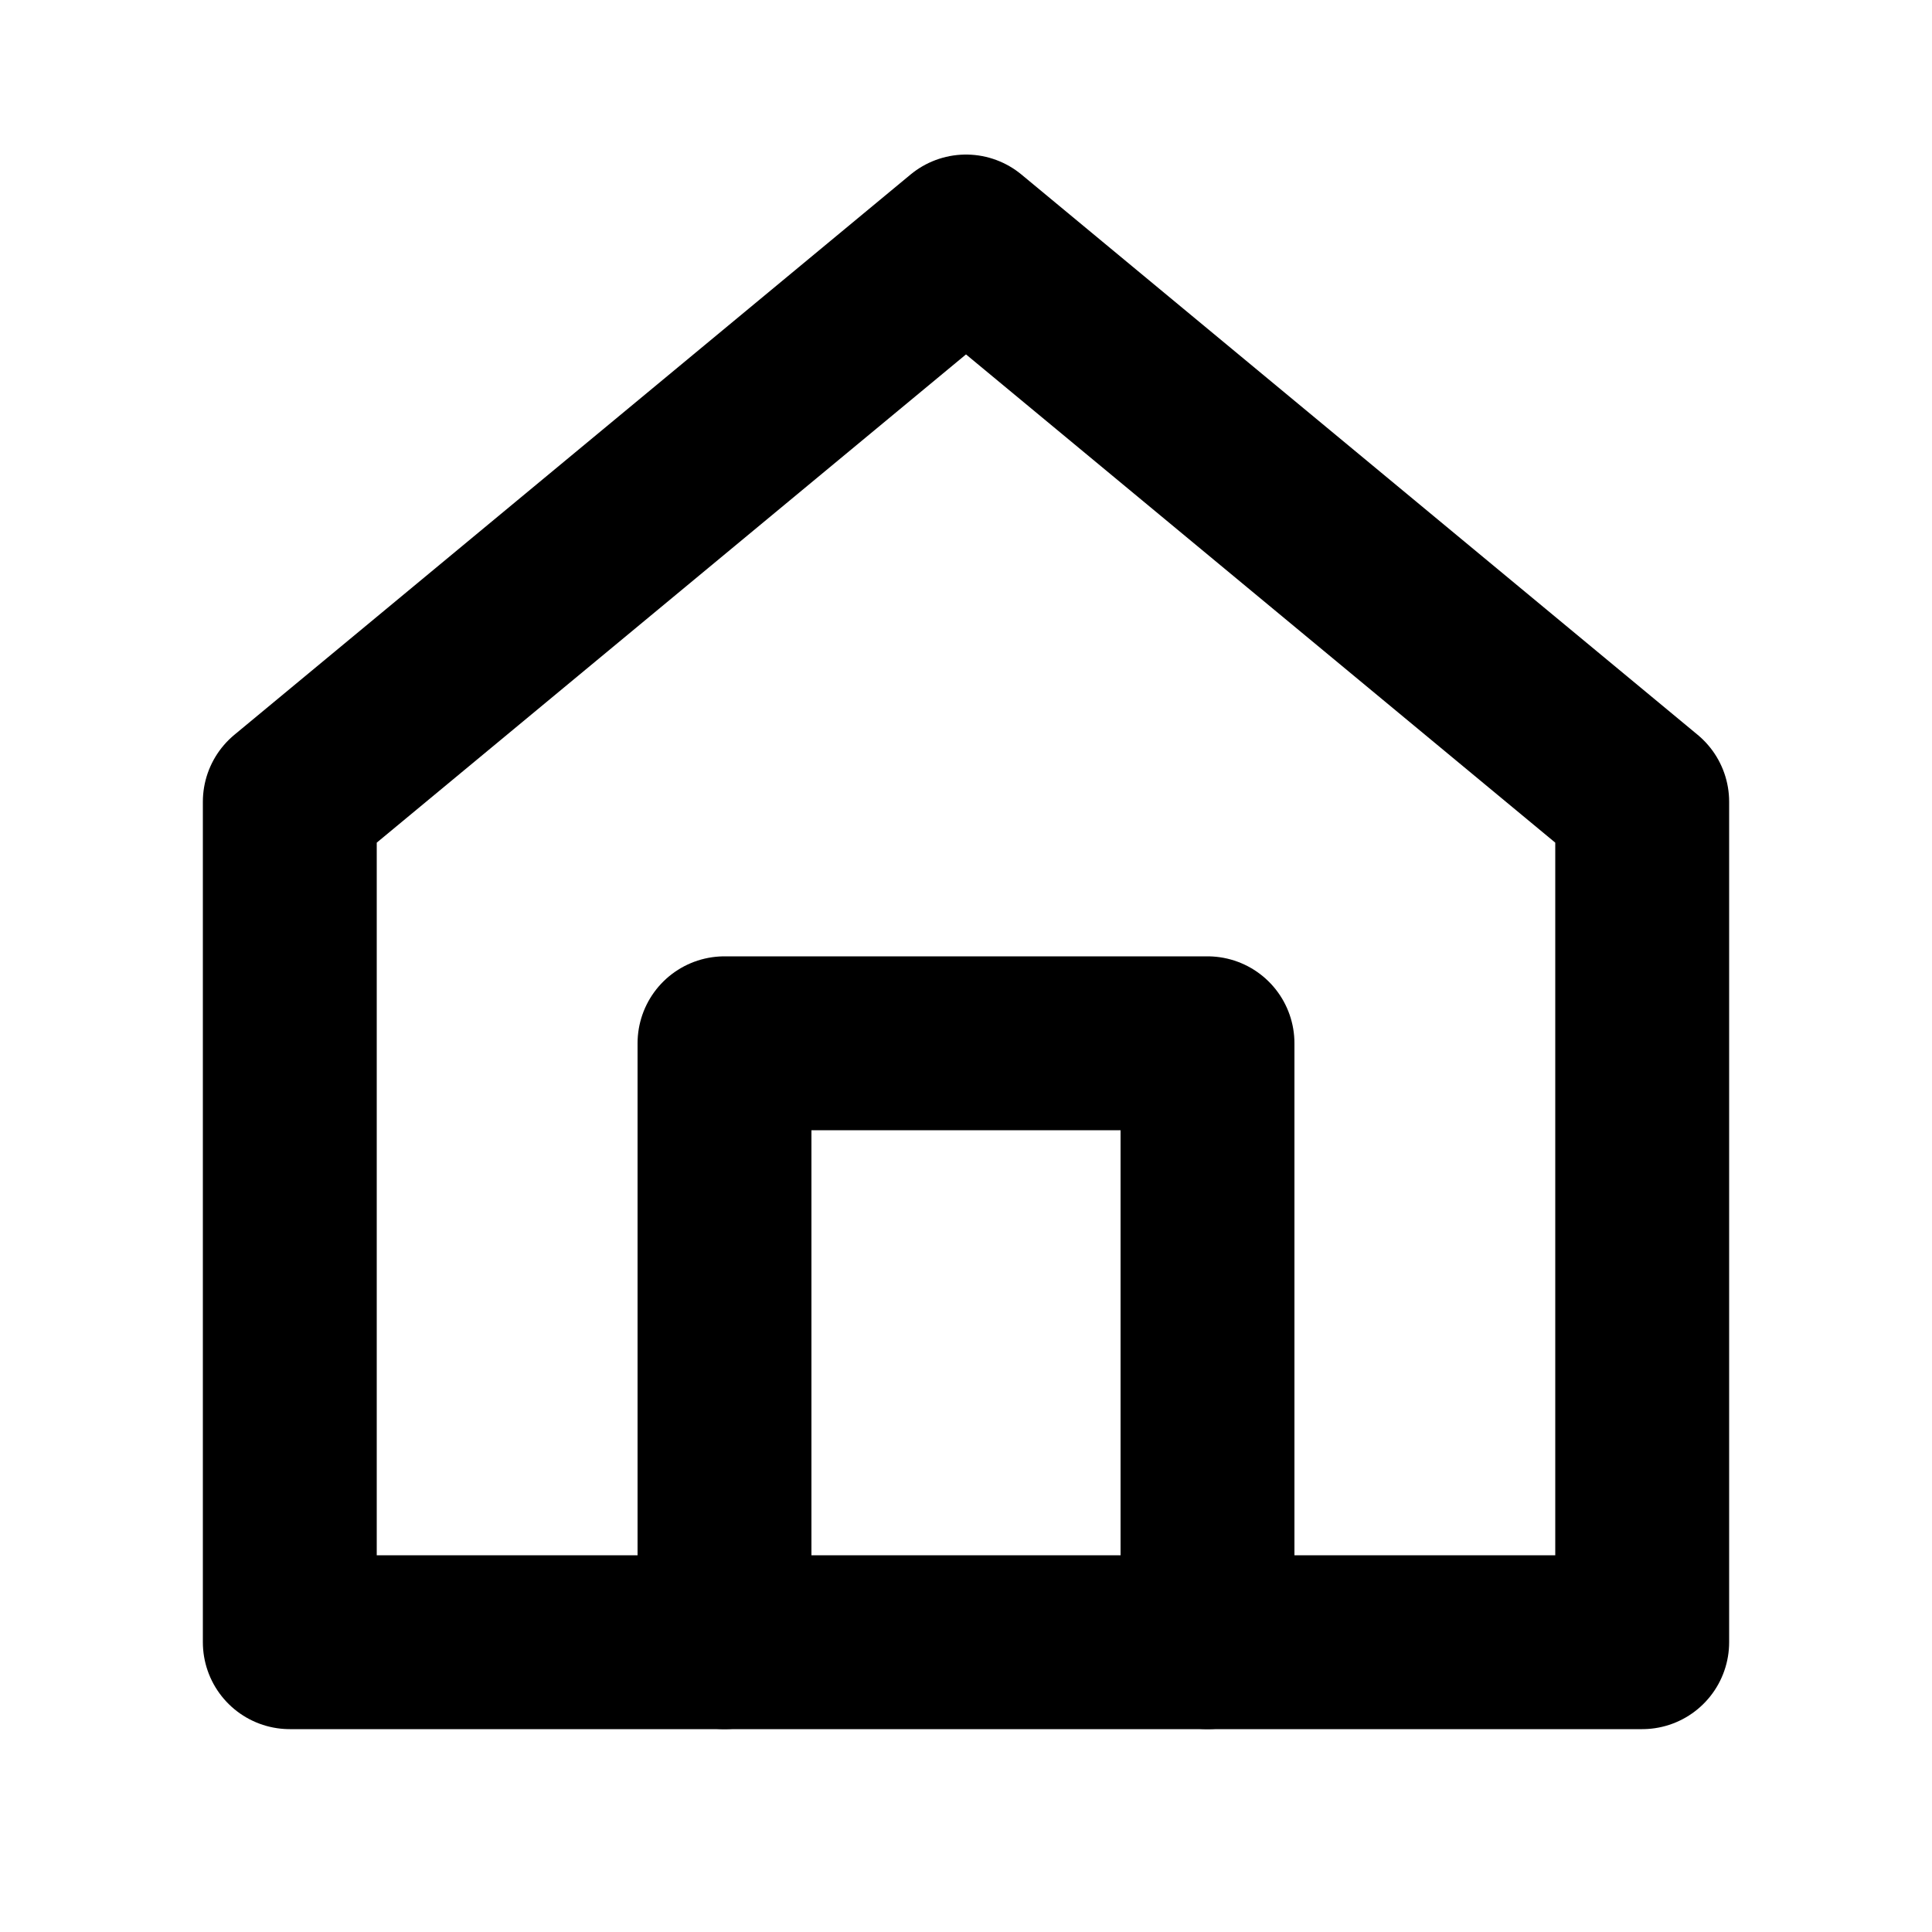
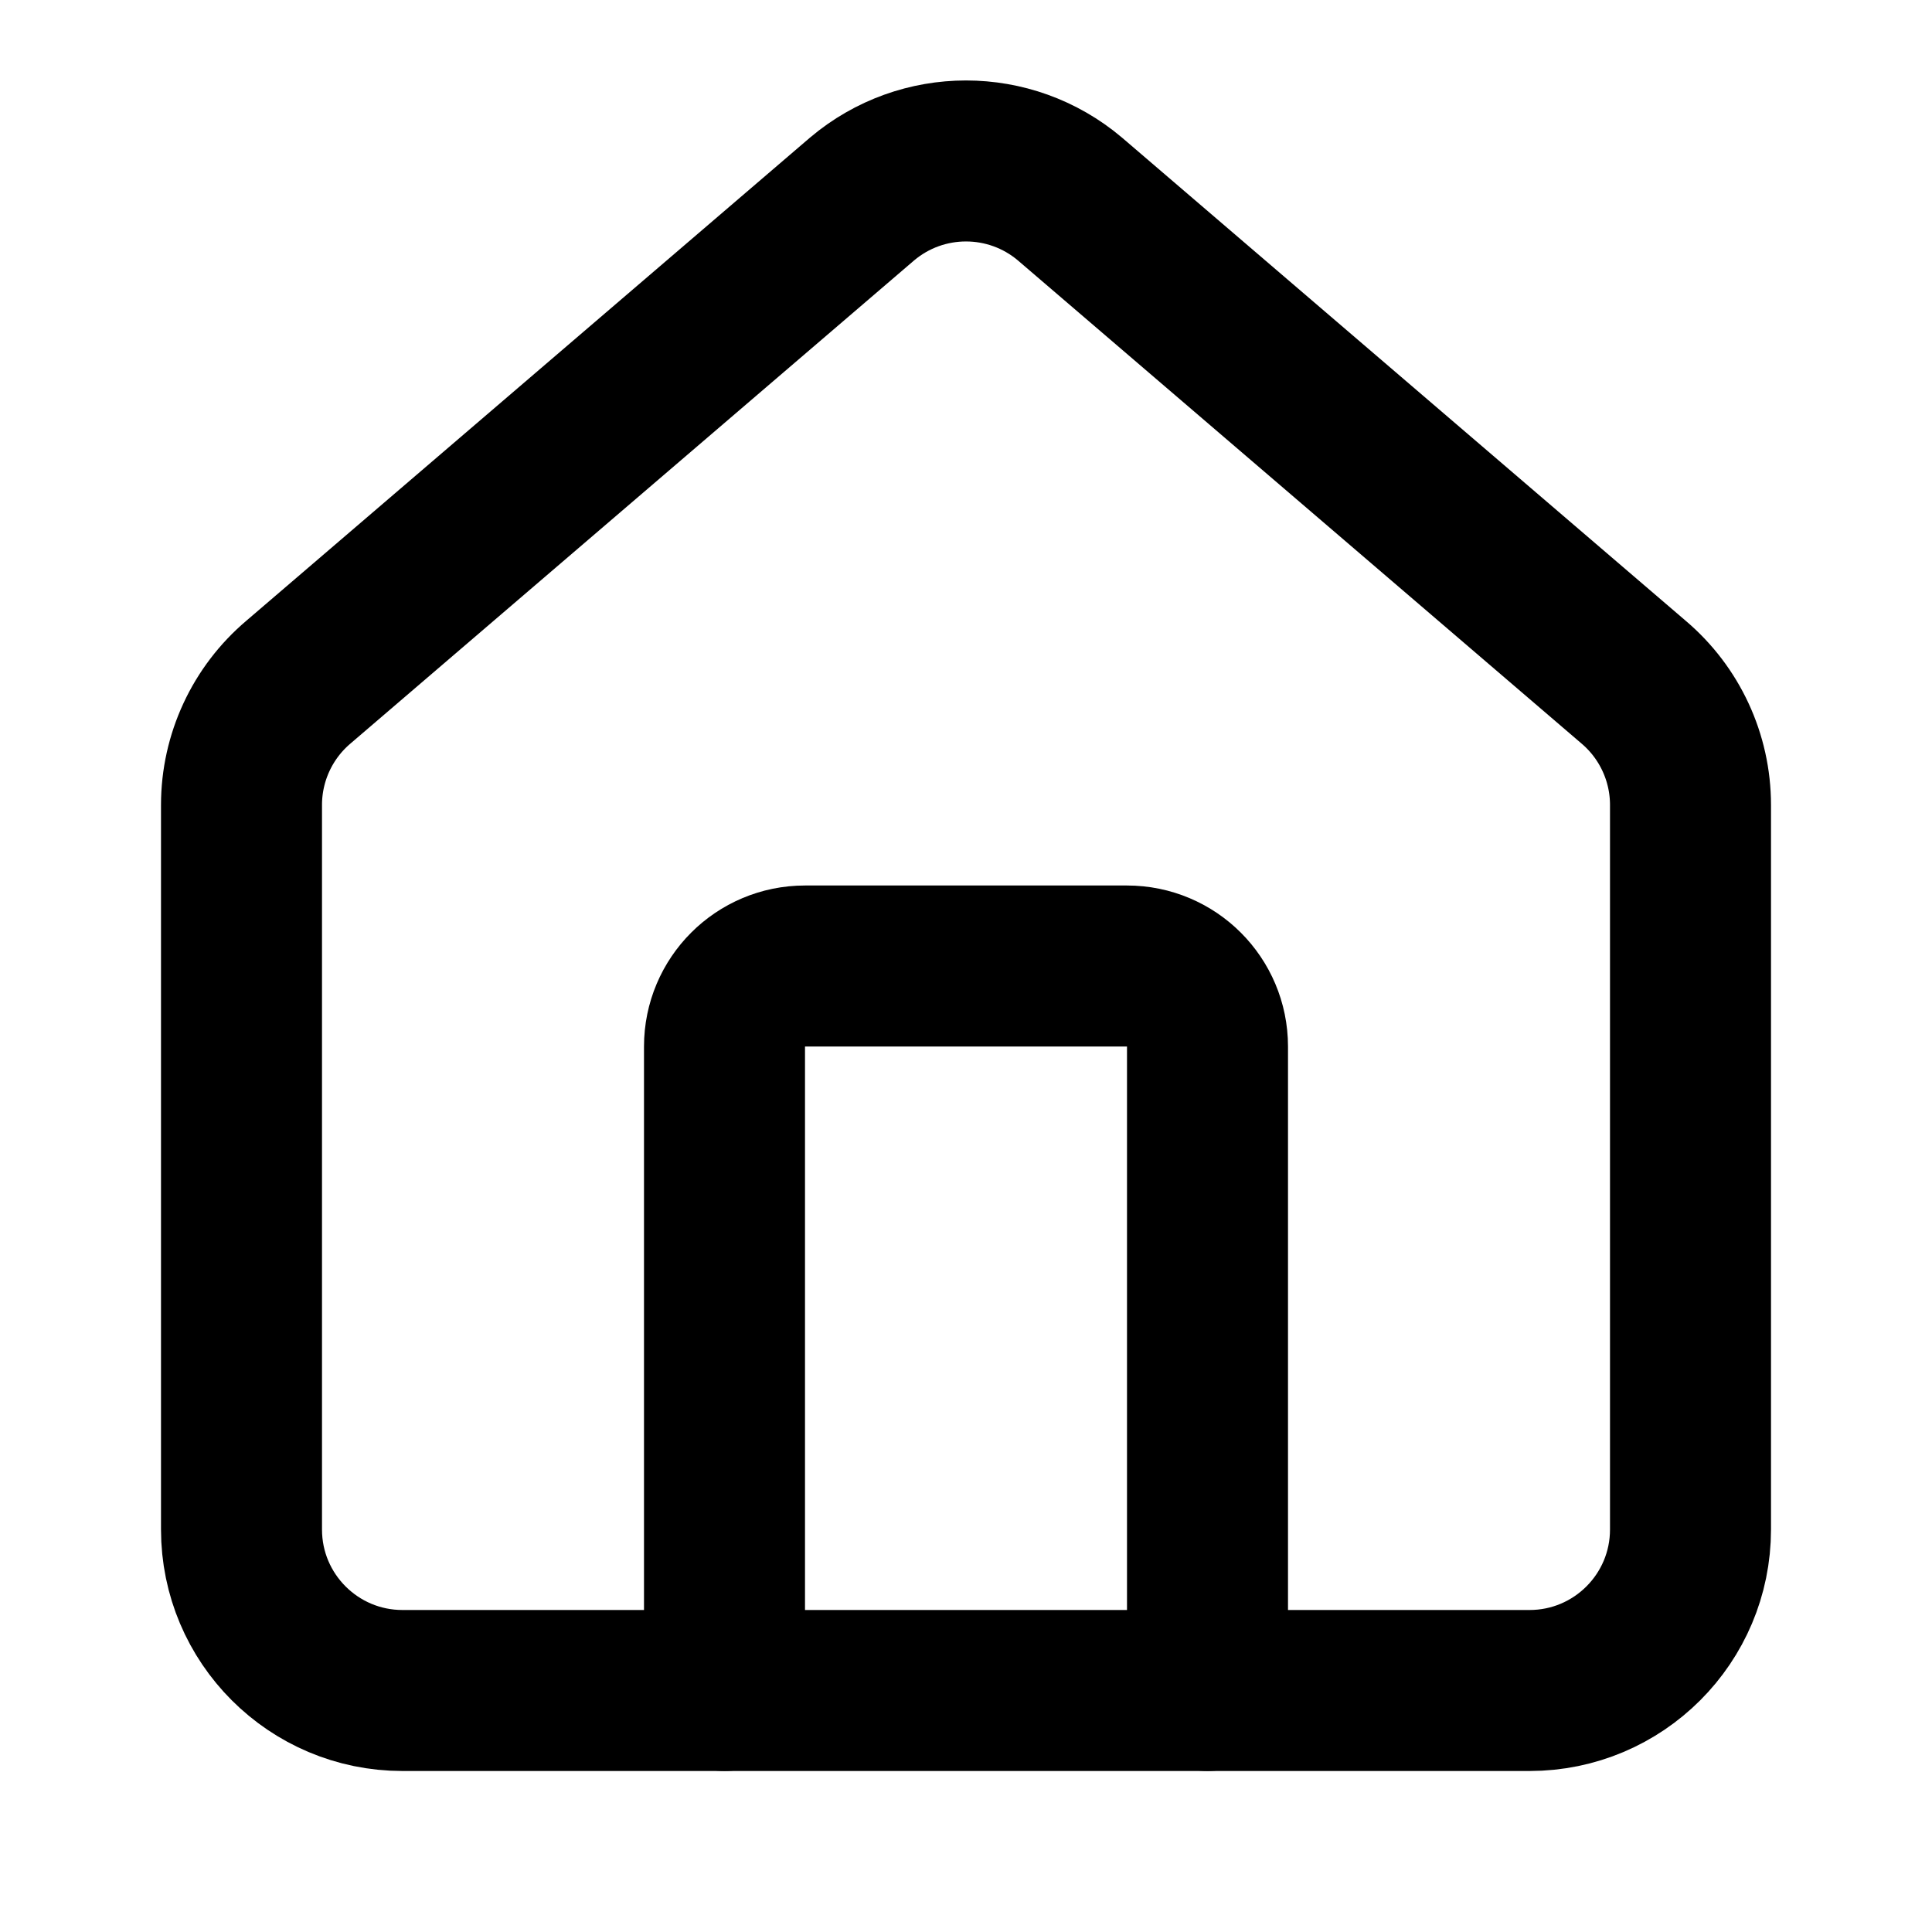
- <svg xmlns="http://www.w3.org/2000/svg" width="20" height="20" viewBox="0 0 20 20" fill="none">
-   <path d="M3 8.3L10 2.5L17 8.3V17H3V8.3Z" stroke="black" stroke-width="1.8" stroke-linecap="round" stroke-linejoin="round" />
-   <path d="M7.5 17V10.8H12.5V17" stroke="black" stroke-width="1.8" stroke-linecap="round" stroke-linejoin="round" />
+ <svg xmlns="http://www.w3.org/2000/svg" class="lucide lucide-house" width="24" height="24" viewBox="0 0 24 24" fill="none" stroke="currentColor" stroke-width="2" stroke-linecap="round" stroke-linejoin="round">
+   <path d="M15 21v-8a1 1 0 0 0-1-1h-4a1 1 0 0 0-1 1v8" />
+   <path d="M3 10a2 2 0 0 1 .709-1.528l7-6a2 2 0 0 1 2.582 0l7 6A2 2 0 0 1 21 10v9a2 2 0 0 1-2 2H5a2 2 0 0 1-2-2z" />
</svg>
